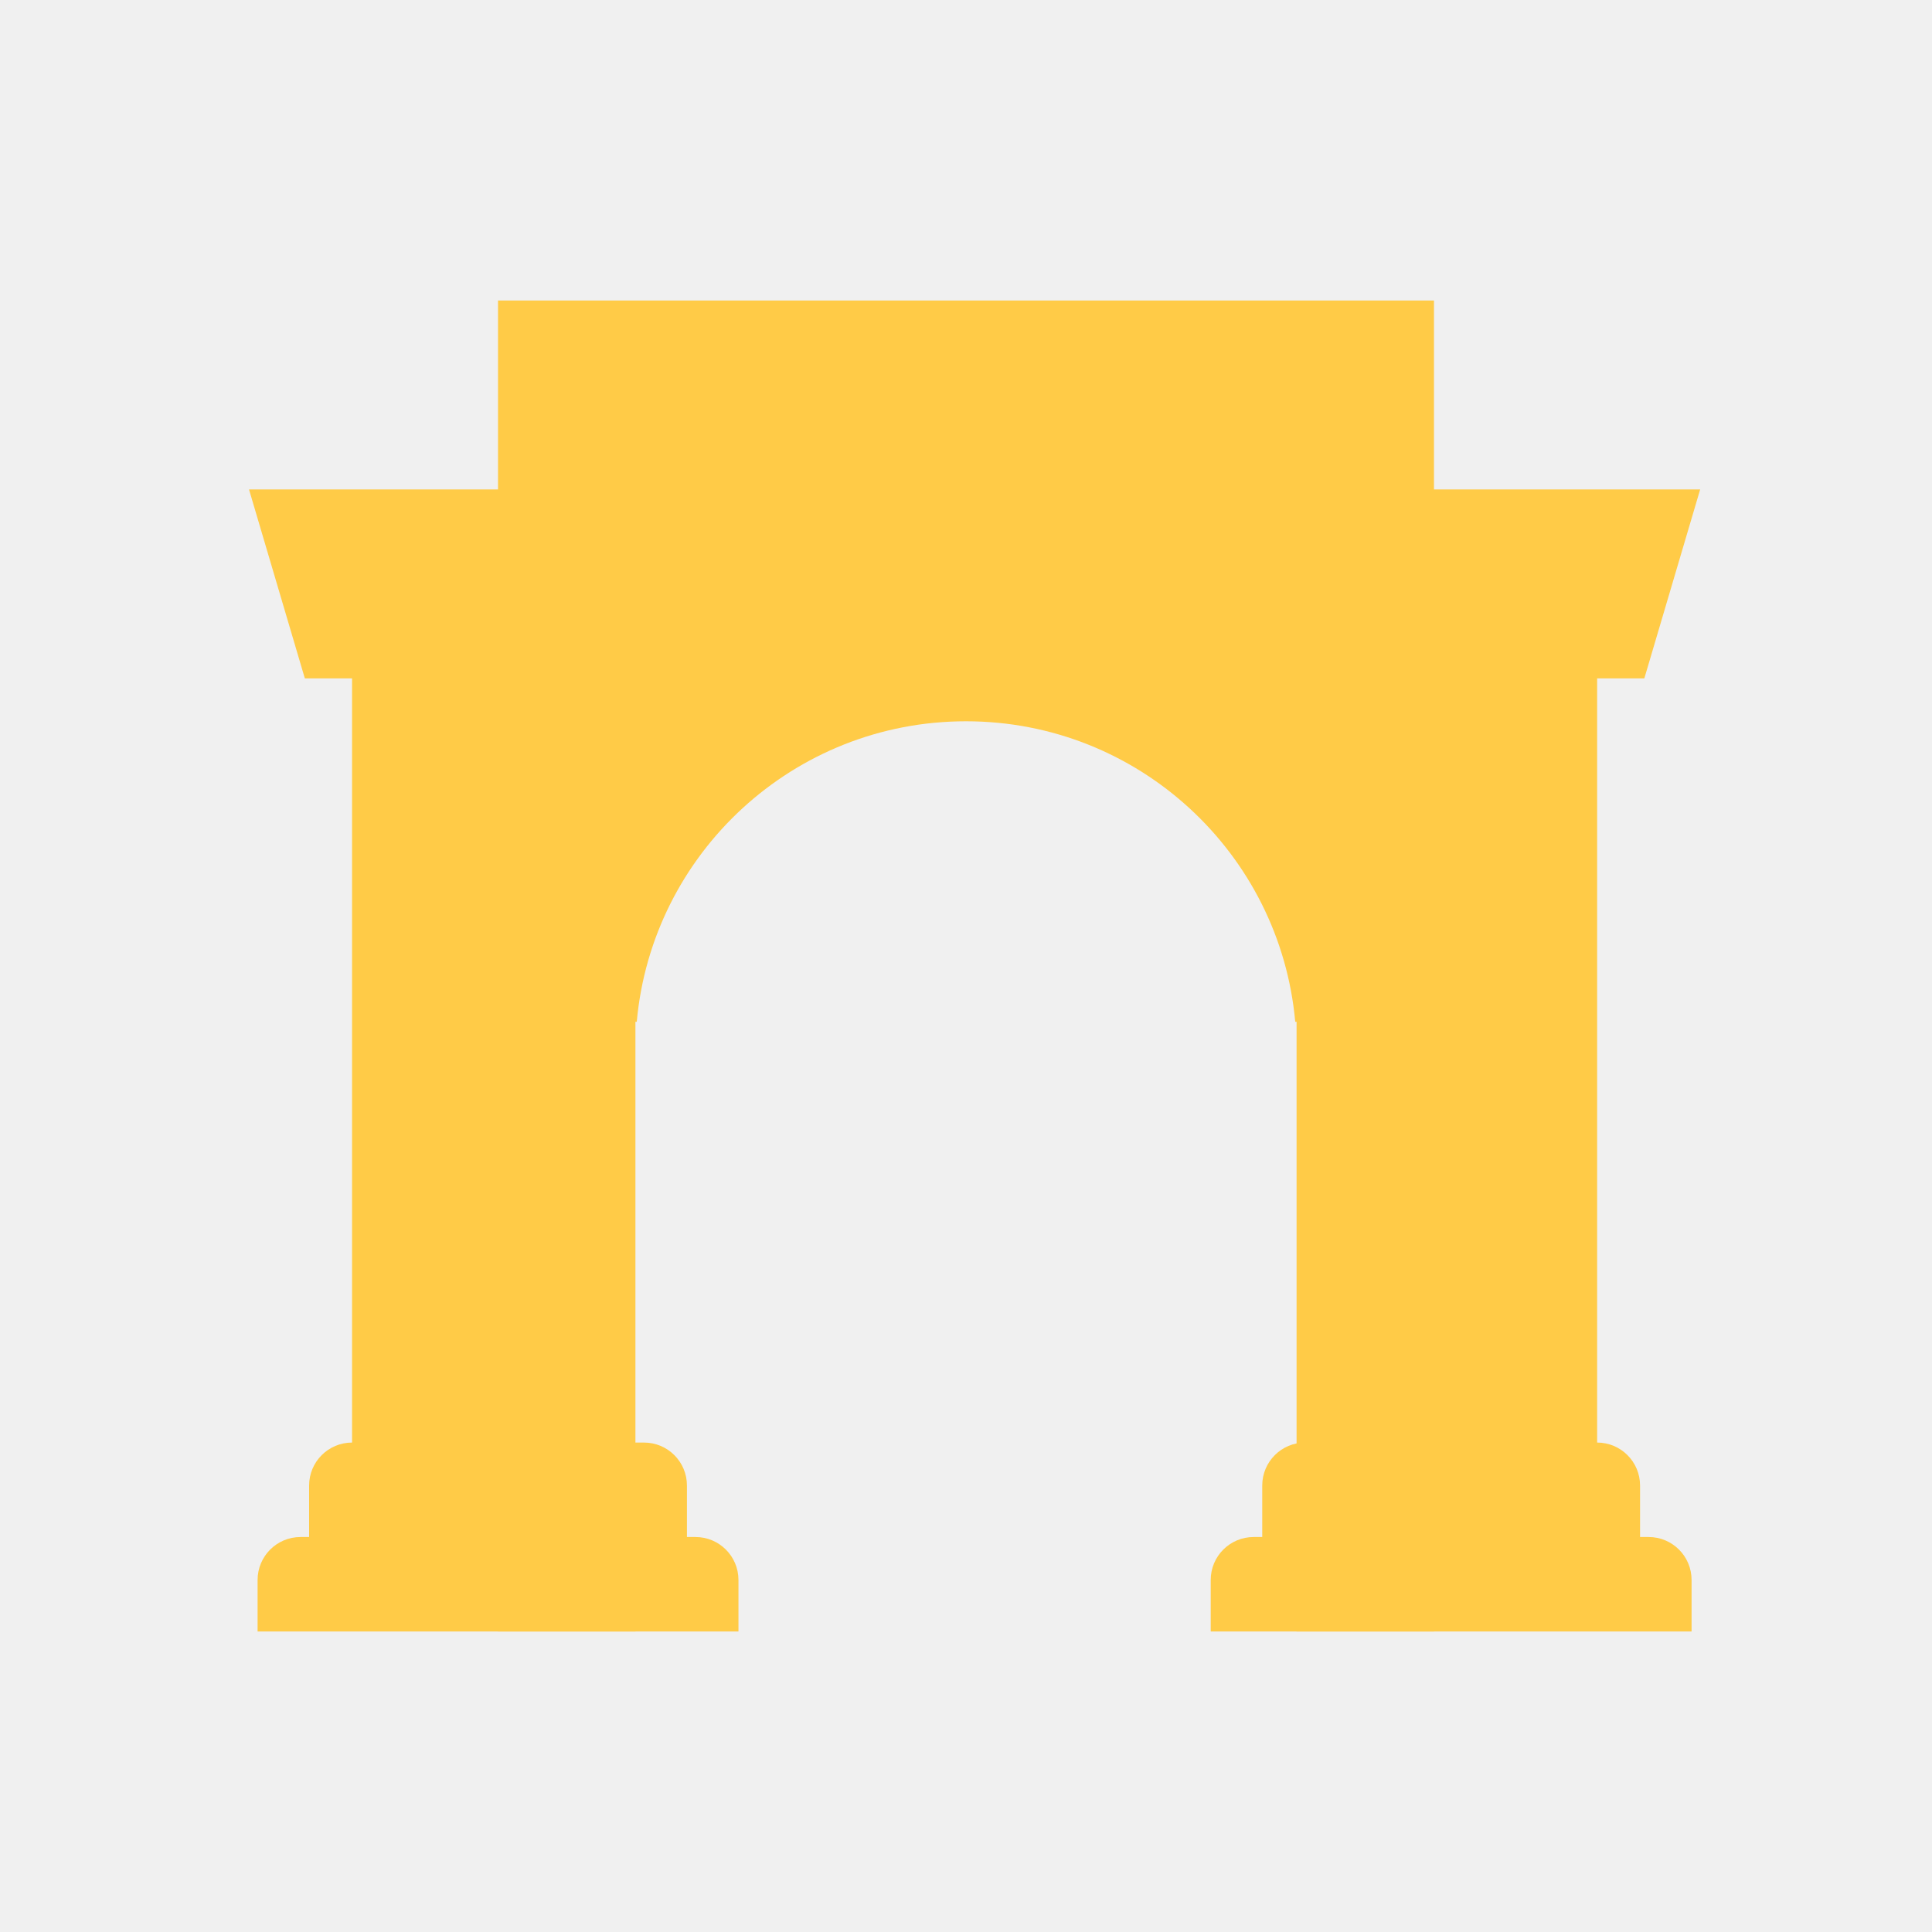
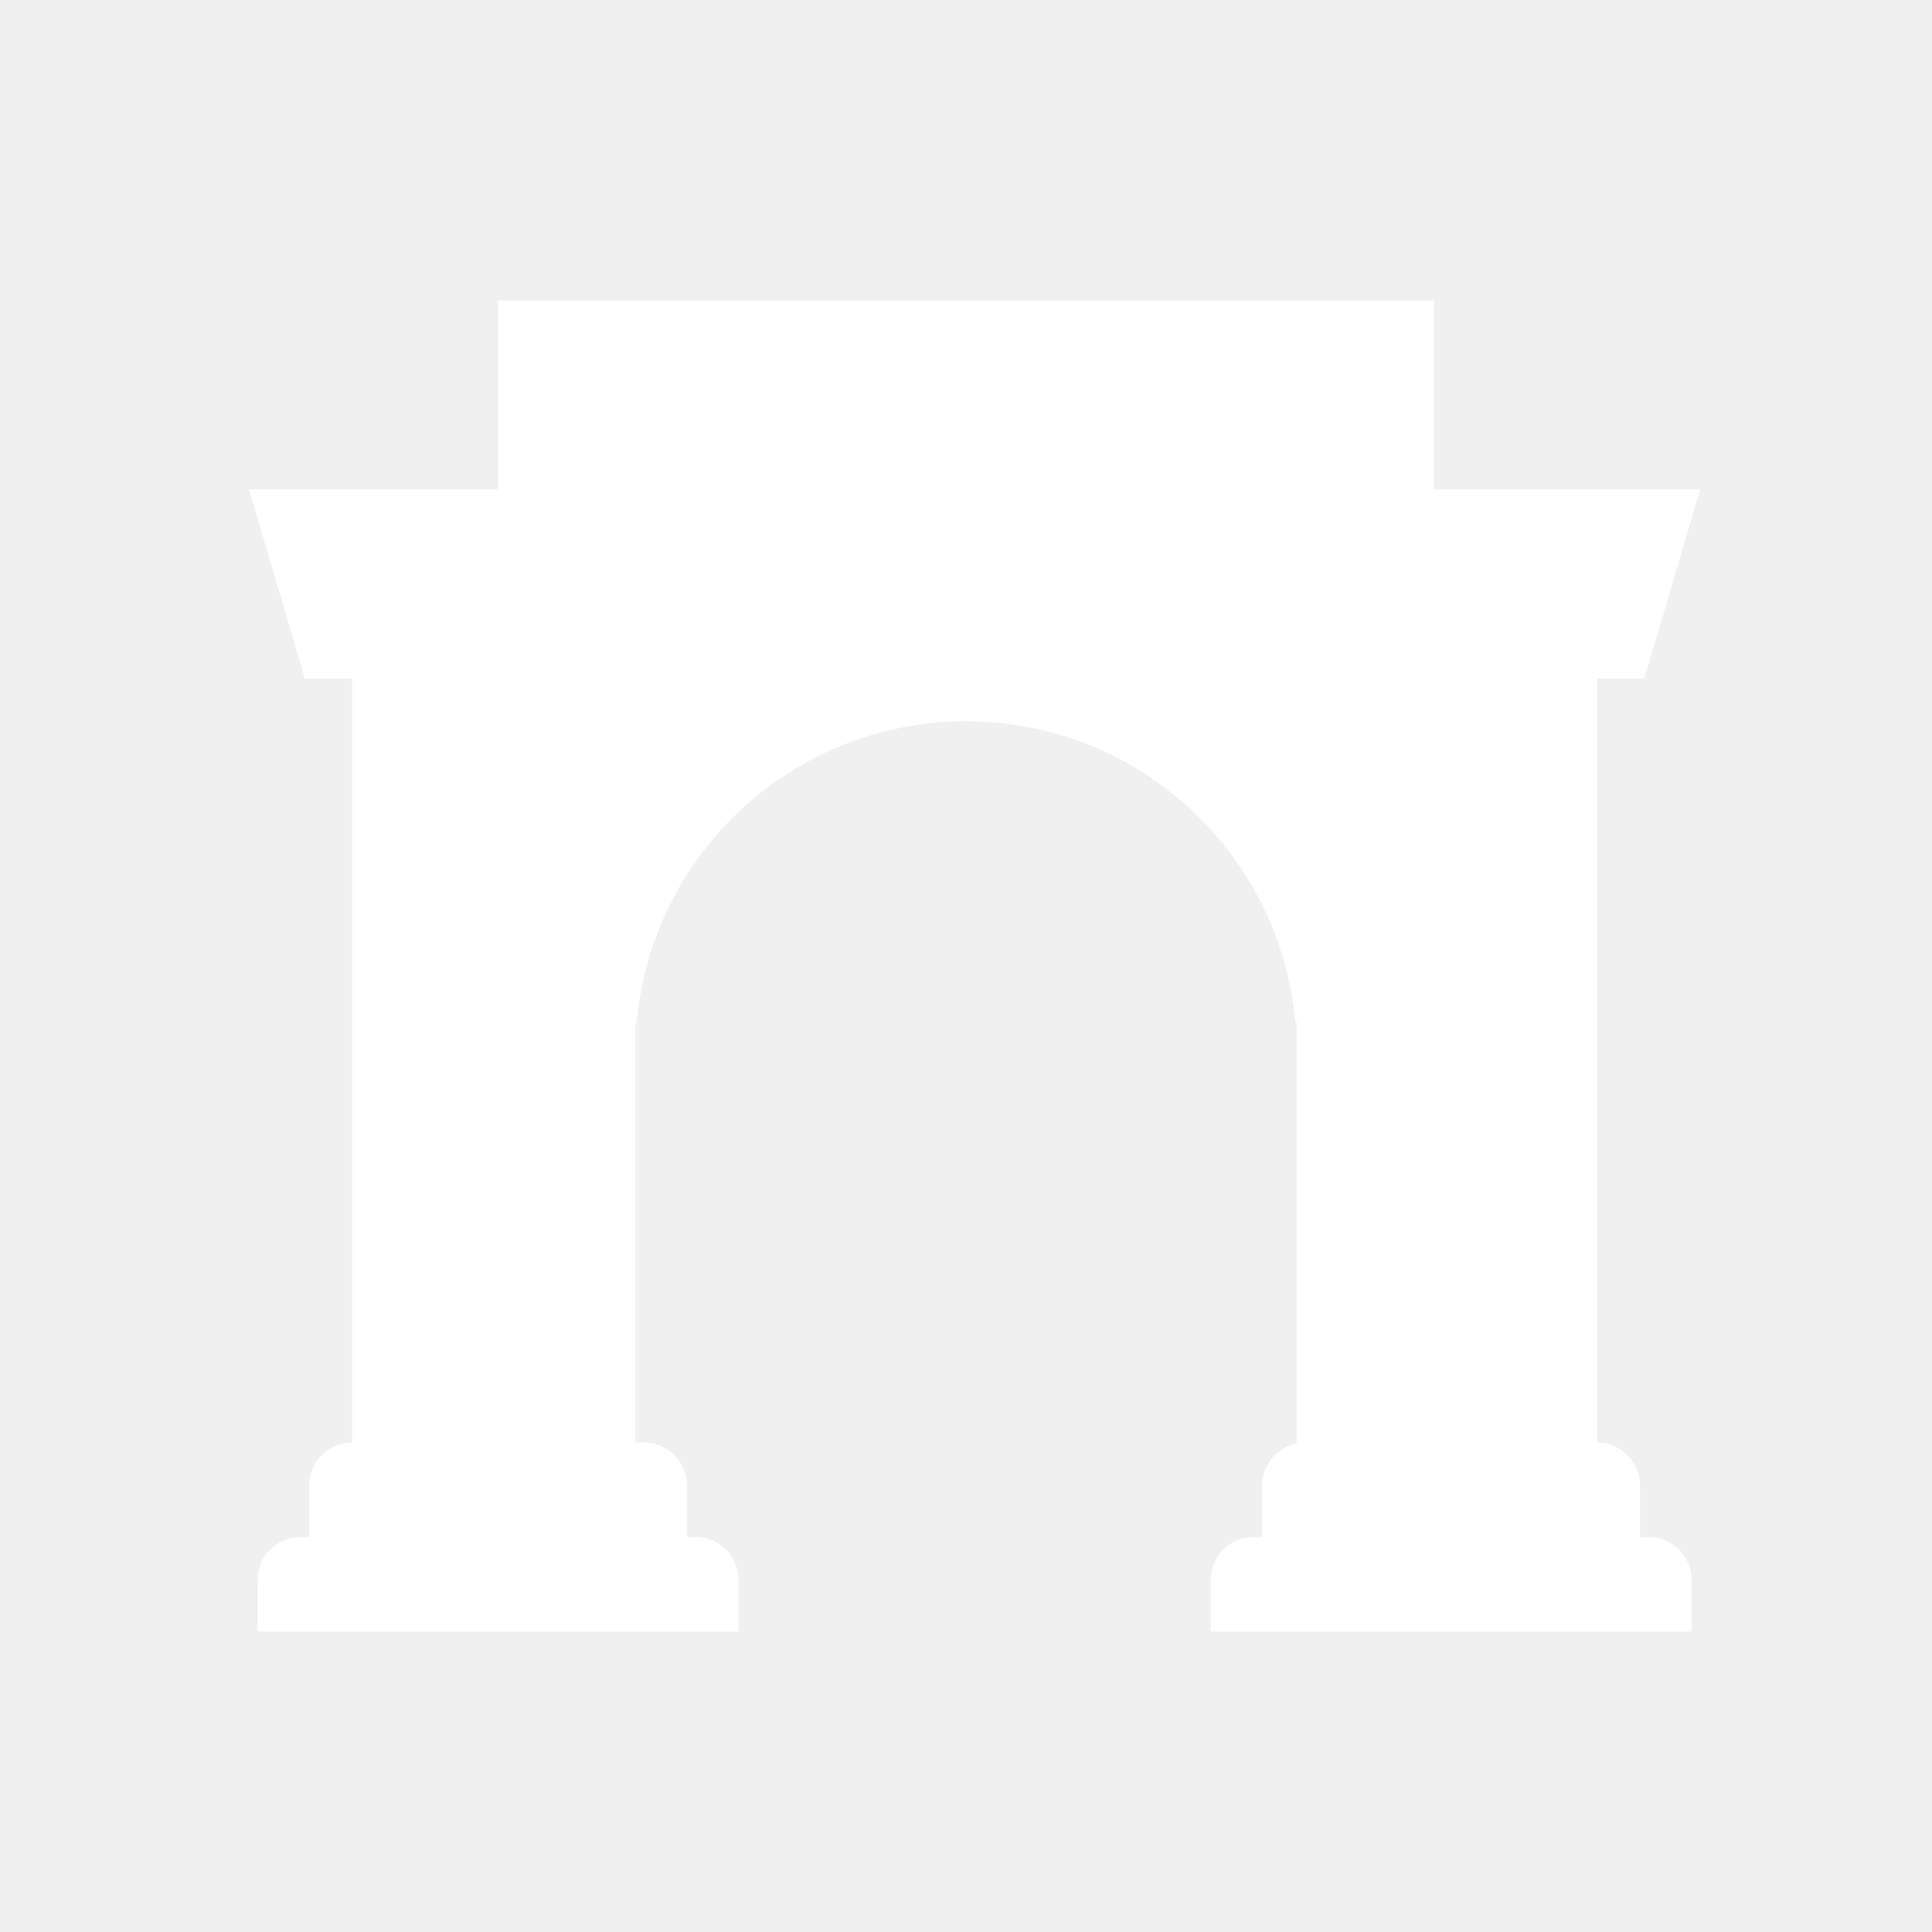
<svg xmlns="http://www.w3.org/2000/svg" width="1000" height="1000" viewBox="0 0 1000 1000" fill="none">
-   <path d="M257.778 155.556H742.222V844.445H671.111V528.889H670.414C662.554 441.677 589.258 373.333 500 373.333C410.742 373.333 337.446 441.677 329.586 528.889H328.889V844.445H257.778V155.556Z" fill="#ffcb47" />
-   <path d="M128.889 253.333L157.778 351.111H182.222V746.667C169.949 746.667 160 756.616 160 768.889V795.556H155.556C143.283 795.556 133.333 805.505 133.333 817.778V844.445H382.222V817.778C382.222 805.505 372.273 795.556 360 795.556H355.556V768.889C355.556 756.616 345.606 746.667 333.333 746.667H306.667V253.333H128.889Z" fill="#ffcb47" />
-   <path d="M675.556 746.667C663.282 746.667 653.333 756.616 653.333 768.889V795.556H648.889C636.616 795.556 626.667 805.505 626.667 817.778V844.445H875.556V817.778C875.556 805.505 865.606 795.556 853.333 795.556H848.889V768.889C848.889 756.616 838.94 746.667 826.667 746.667V351.111H851.111L880 253.333H702.222V746.667H675.556Z" fill="#ffcb47" />
+   <path d="M257.778 155.556H742.222V844.445H671.111V528.889H670.414C662.554 441.677 589.258 373.333 500 373.333C410.742 373.333 337.446 441.677 329.586 528.889H328.889V844.445H257.778V155.556Z" fill="white" />
+   <path d="M128.889 253.333L157.778 351.111H182.222V746.667C169.949 746.667 160 756.616 160 768.889V795.556H155.556C143.283 795.556 133.333 805.505 133.333 817.778V844.445H382.222V817.778C382.222 805.505 372.273 795.556 360 795.556H355.556V768.889C355.556 756.616 345.606 746.667 333.333 746.667H306.667V253.333H128.889Z" fill="white" />
+   <path d="M675.556 746.667C663.282 746.667 653.333 756.616 653.333 768.889V795.556H648.889C636.616 795.556 626.667 805.505 626.667 817.778V844.445H875.556V817.778C875.556 805.505 865.606 795.556 853.333 795.556H848.889V768.889C848.889 756.616 838.94 746.667 826.667 746.667V351.111H851.111L880 253.333H702.222V746.667H675.556Z" fill="white" />
</svg>
